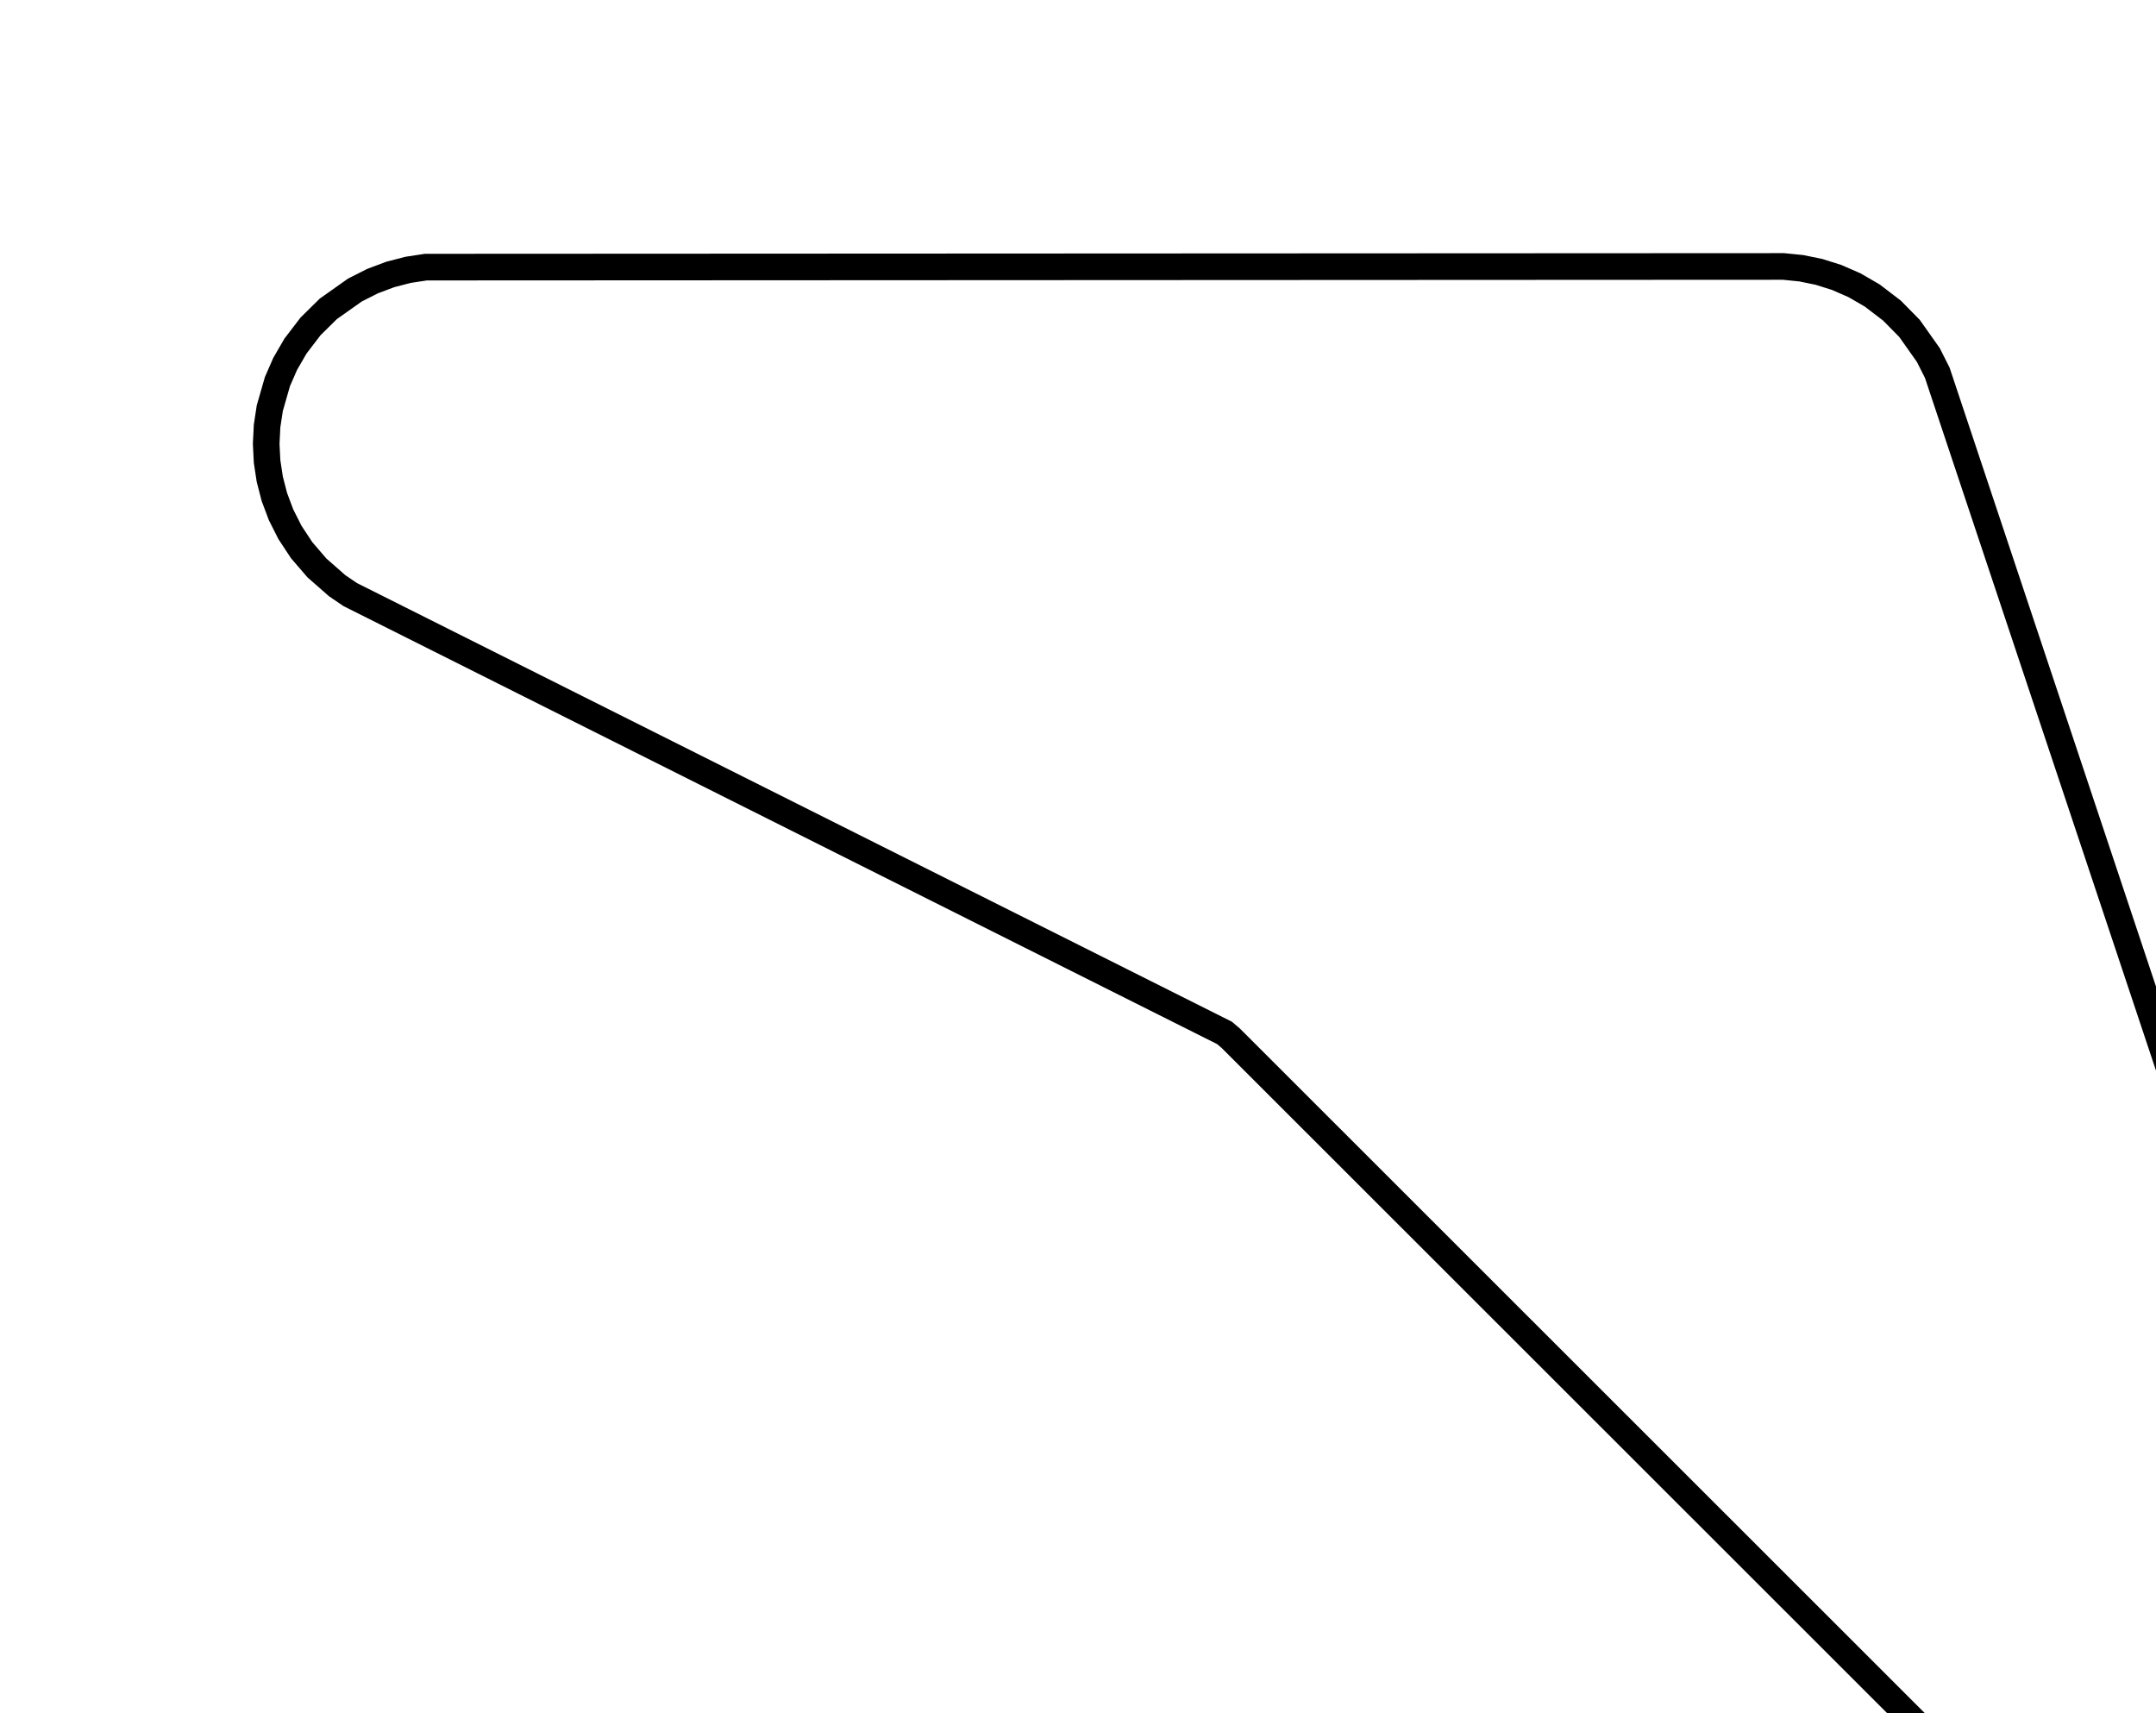
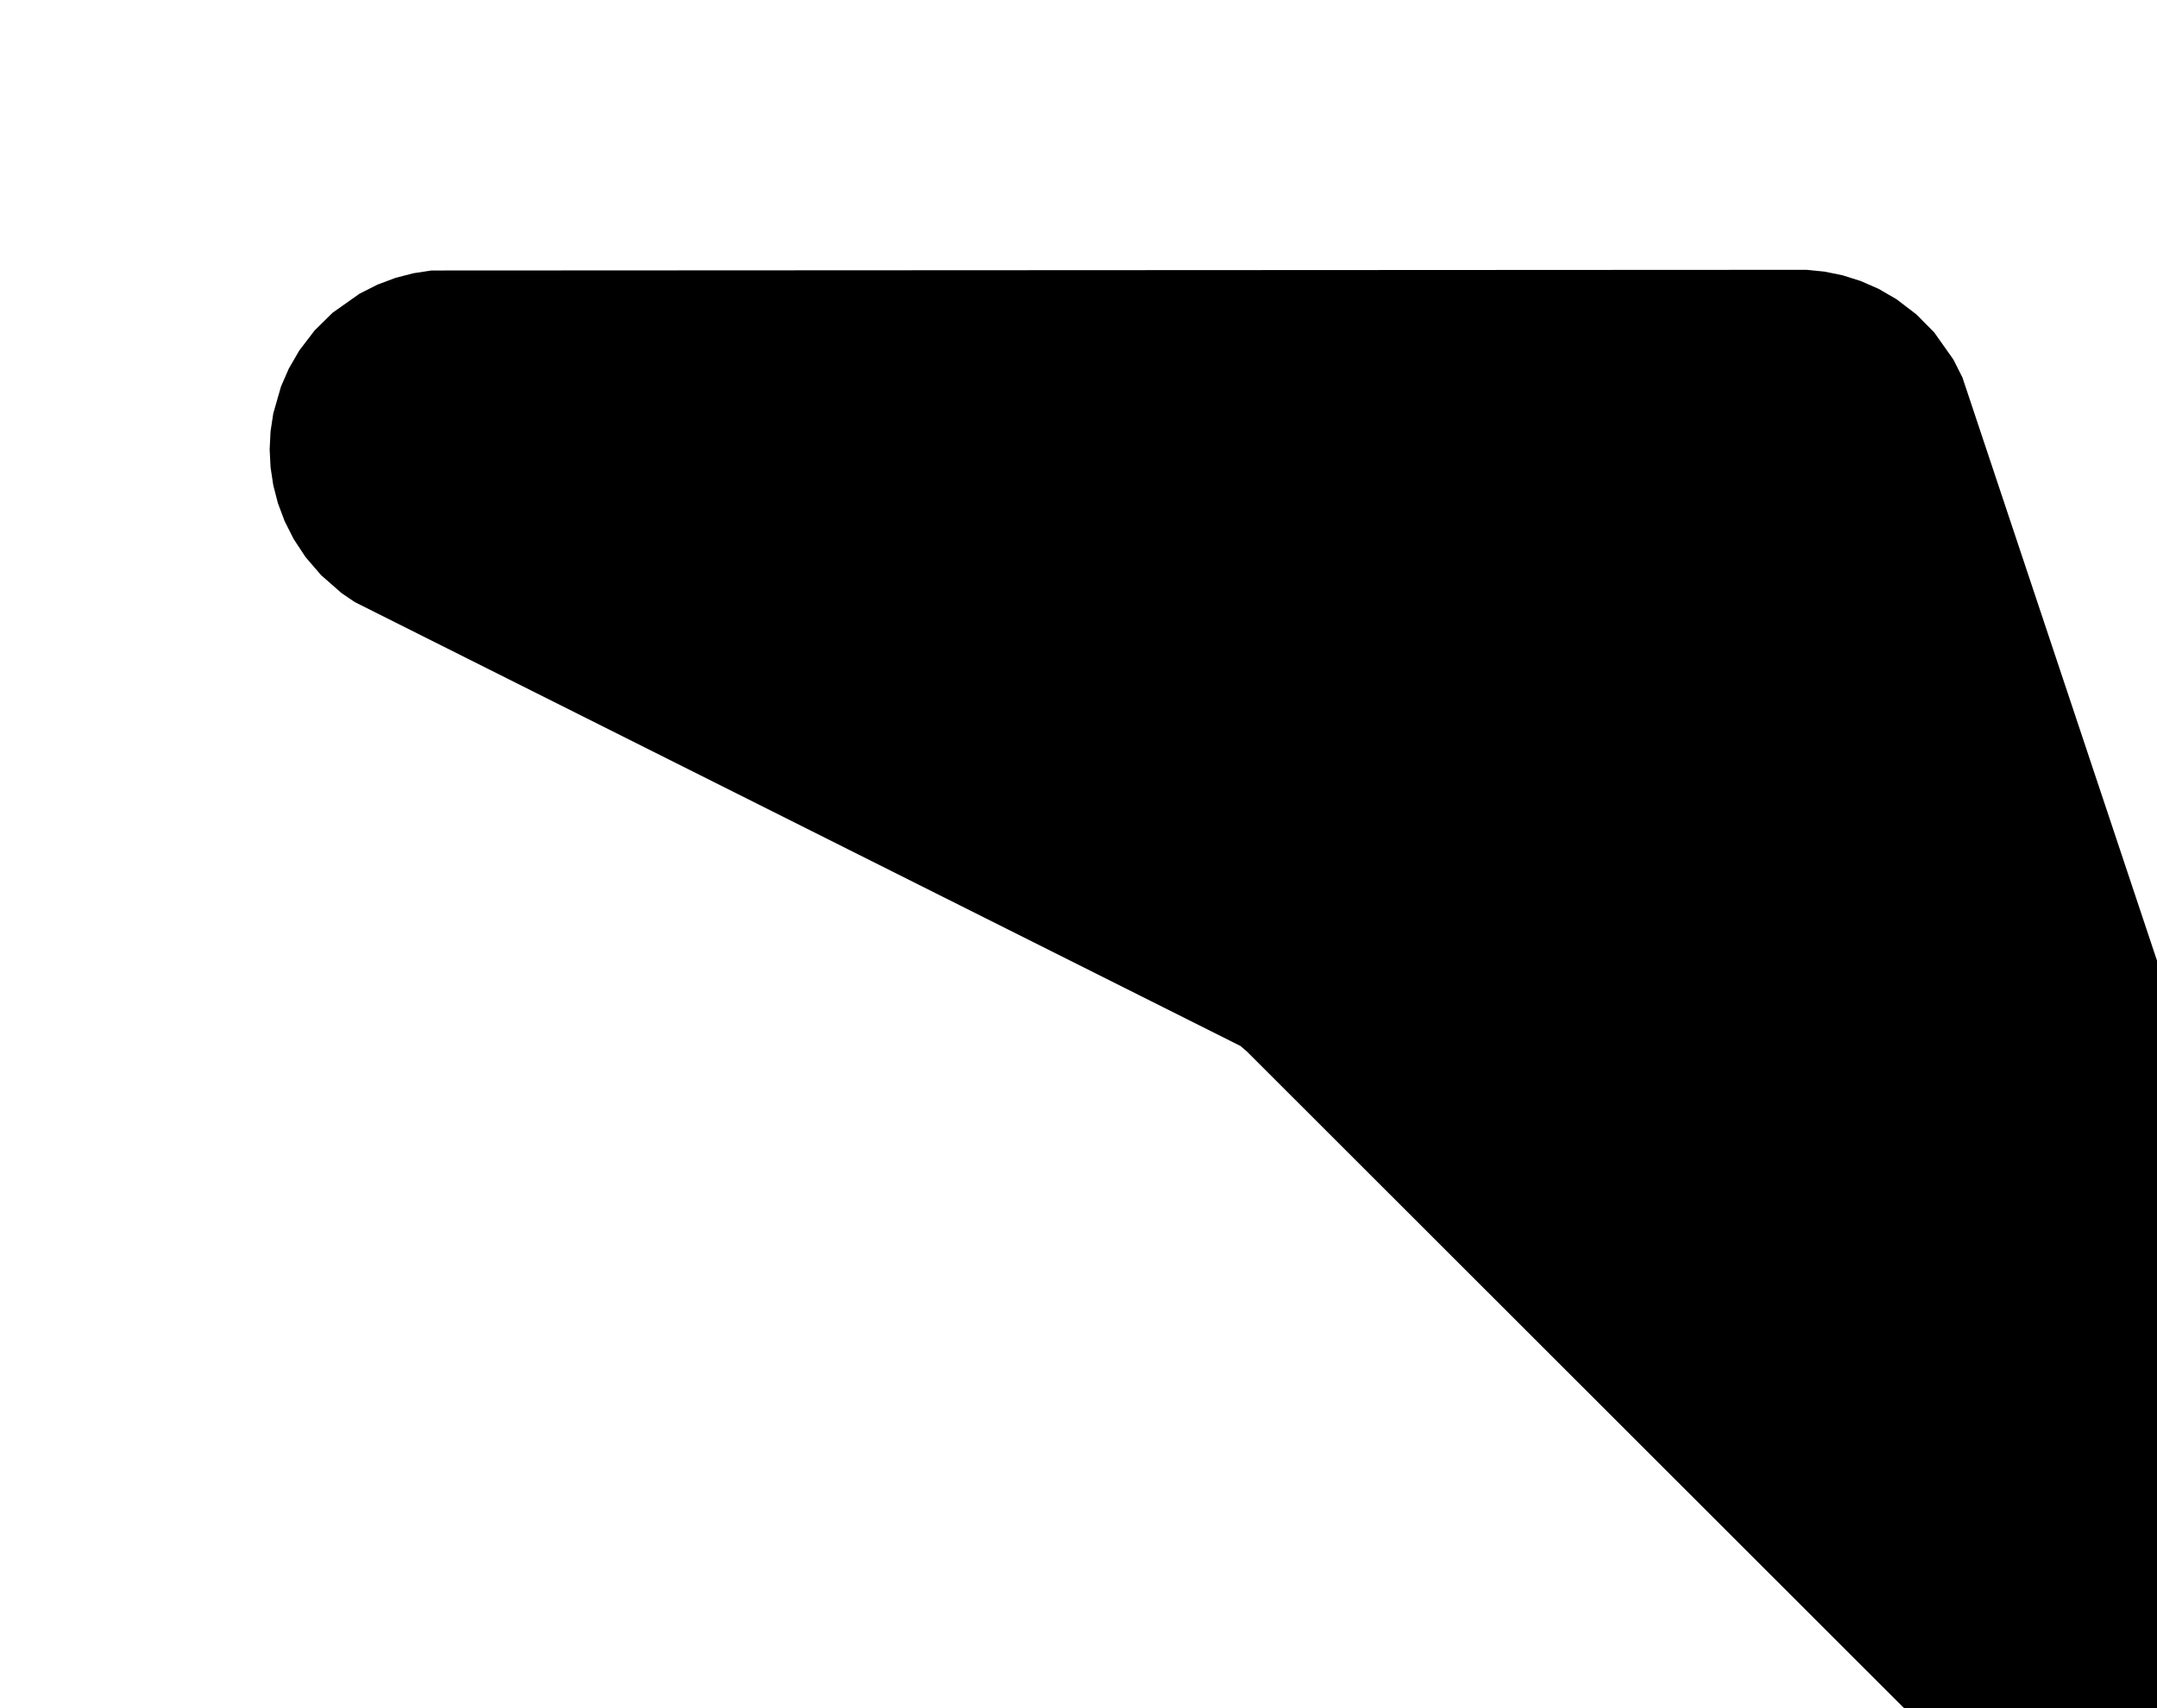
<svg xmlns="http://www.w3.org/2000/svg">
-   <path d="M260,217.319 L258,218.329 L256,219.079 L254,219.596 L252,219.9 L250,220 L248,219.9 L246,219.596 L243,218.734 L241,217.86 L239,216.701 L236.775,215 L138.716,117 L138,116.389 L39.473,67 L38,66 L35.721,64 L34,62 L32.681,60 L31.671,58 L30.921,56 L30.404,54 L30.1,52 L30,50 L30.1,48 L30.404,46 L31.266,43 L32.14,41 L33.299,39 L35,36.775 L37,34.803 L40,32.681 L42,31.671 L44,30.921 L46,30.404 L48,30.1 L201,30.025 L203,30.226 L205,30.635 L207,31.266 L209,32.14 L211,33.299 L213.225,35 L215.197,37 L217.319,40 L218.329,42 L269.365,195 L269.774,197 L269.975,199 L269.975,201 L269.774,203 L269.365,205 L268.734,207 L267.86,209 L266.701,211 L265,213.225 L263,215.197 L260.527,217 L260,217.319" fill="none" stroke="black" stroke-width="3" />
+   <path d="M260,217.319 L260.527,217 L263,215.197 L265,213.225 L266.701,211 L267.86,209 L268.734,207 L269.365,205 L269.774,203 L269.975,201 L269.975,199 L269.774,197 L269.365,195 L218.329,42 L217.319,40 L215.197,37 L213.225,35 L211,33.299 L209,32.14 L207,31.266 L205,30.635 L203,30.226 L201,30.025 L48,30.1 L46,30.404 L44,30.921 L42,31.671 L40,32.681 L37,34.803 L35,36.775 L33.299,39 L32.14,41 L31.266,43 L30.404,46 L30.1,48 L30,50 L30.1,52 L30.404,54 L30.921,56 L31.671,58 L32.681,60 L34,62 L35.721,64 L38,66 L39.473,67 L138,116.389 L138.716,117 L236.775,215 L239,216.701 L241,217.86 L243,218.734 L246,219.596 L248,219.9 L250,220 L252,219.9 L254,219.596 L256,219.079 L258,218.329 L260,217.319 " />
</svg>
